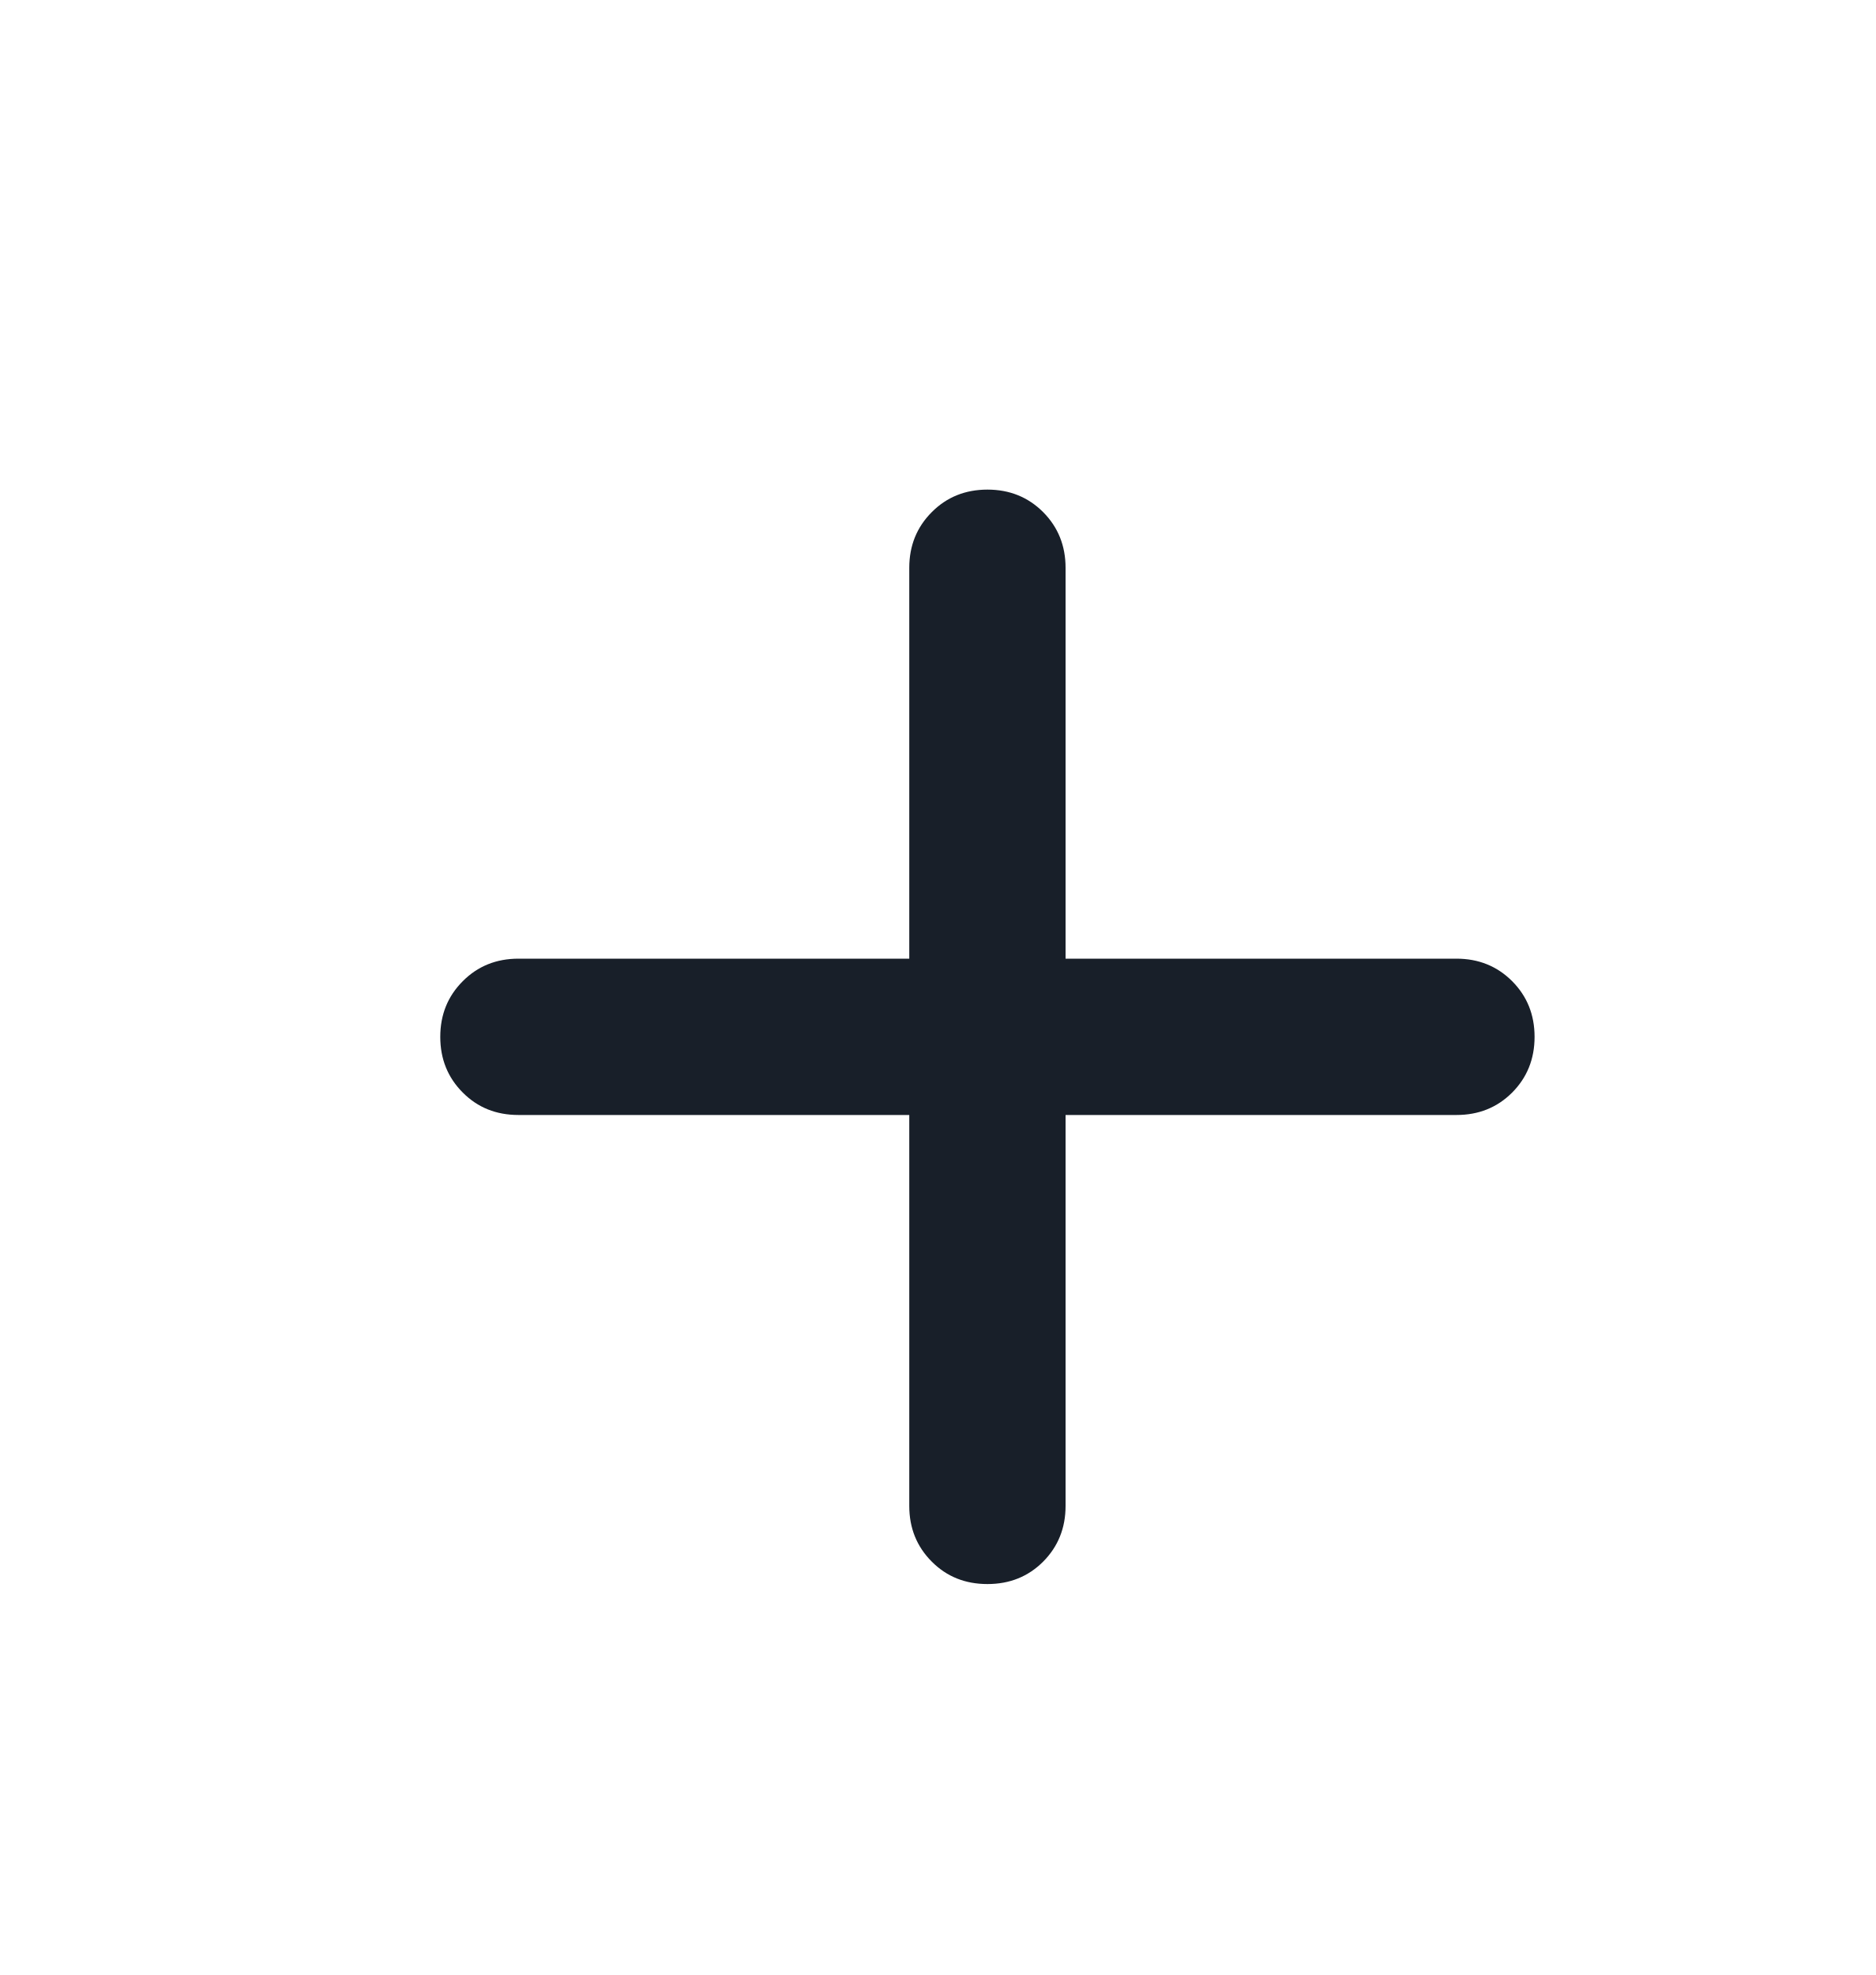
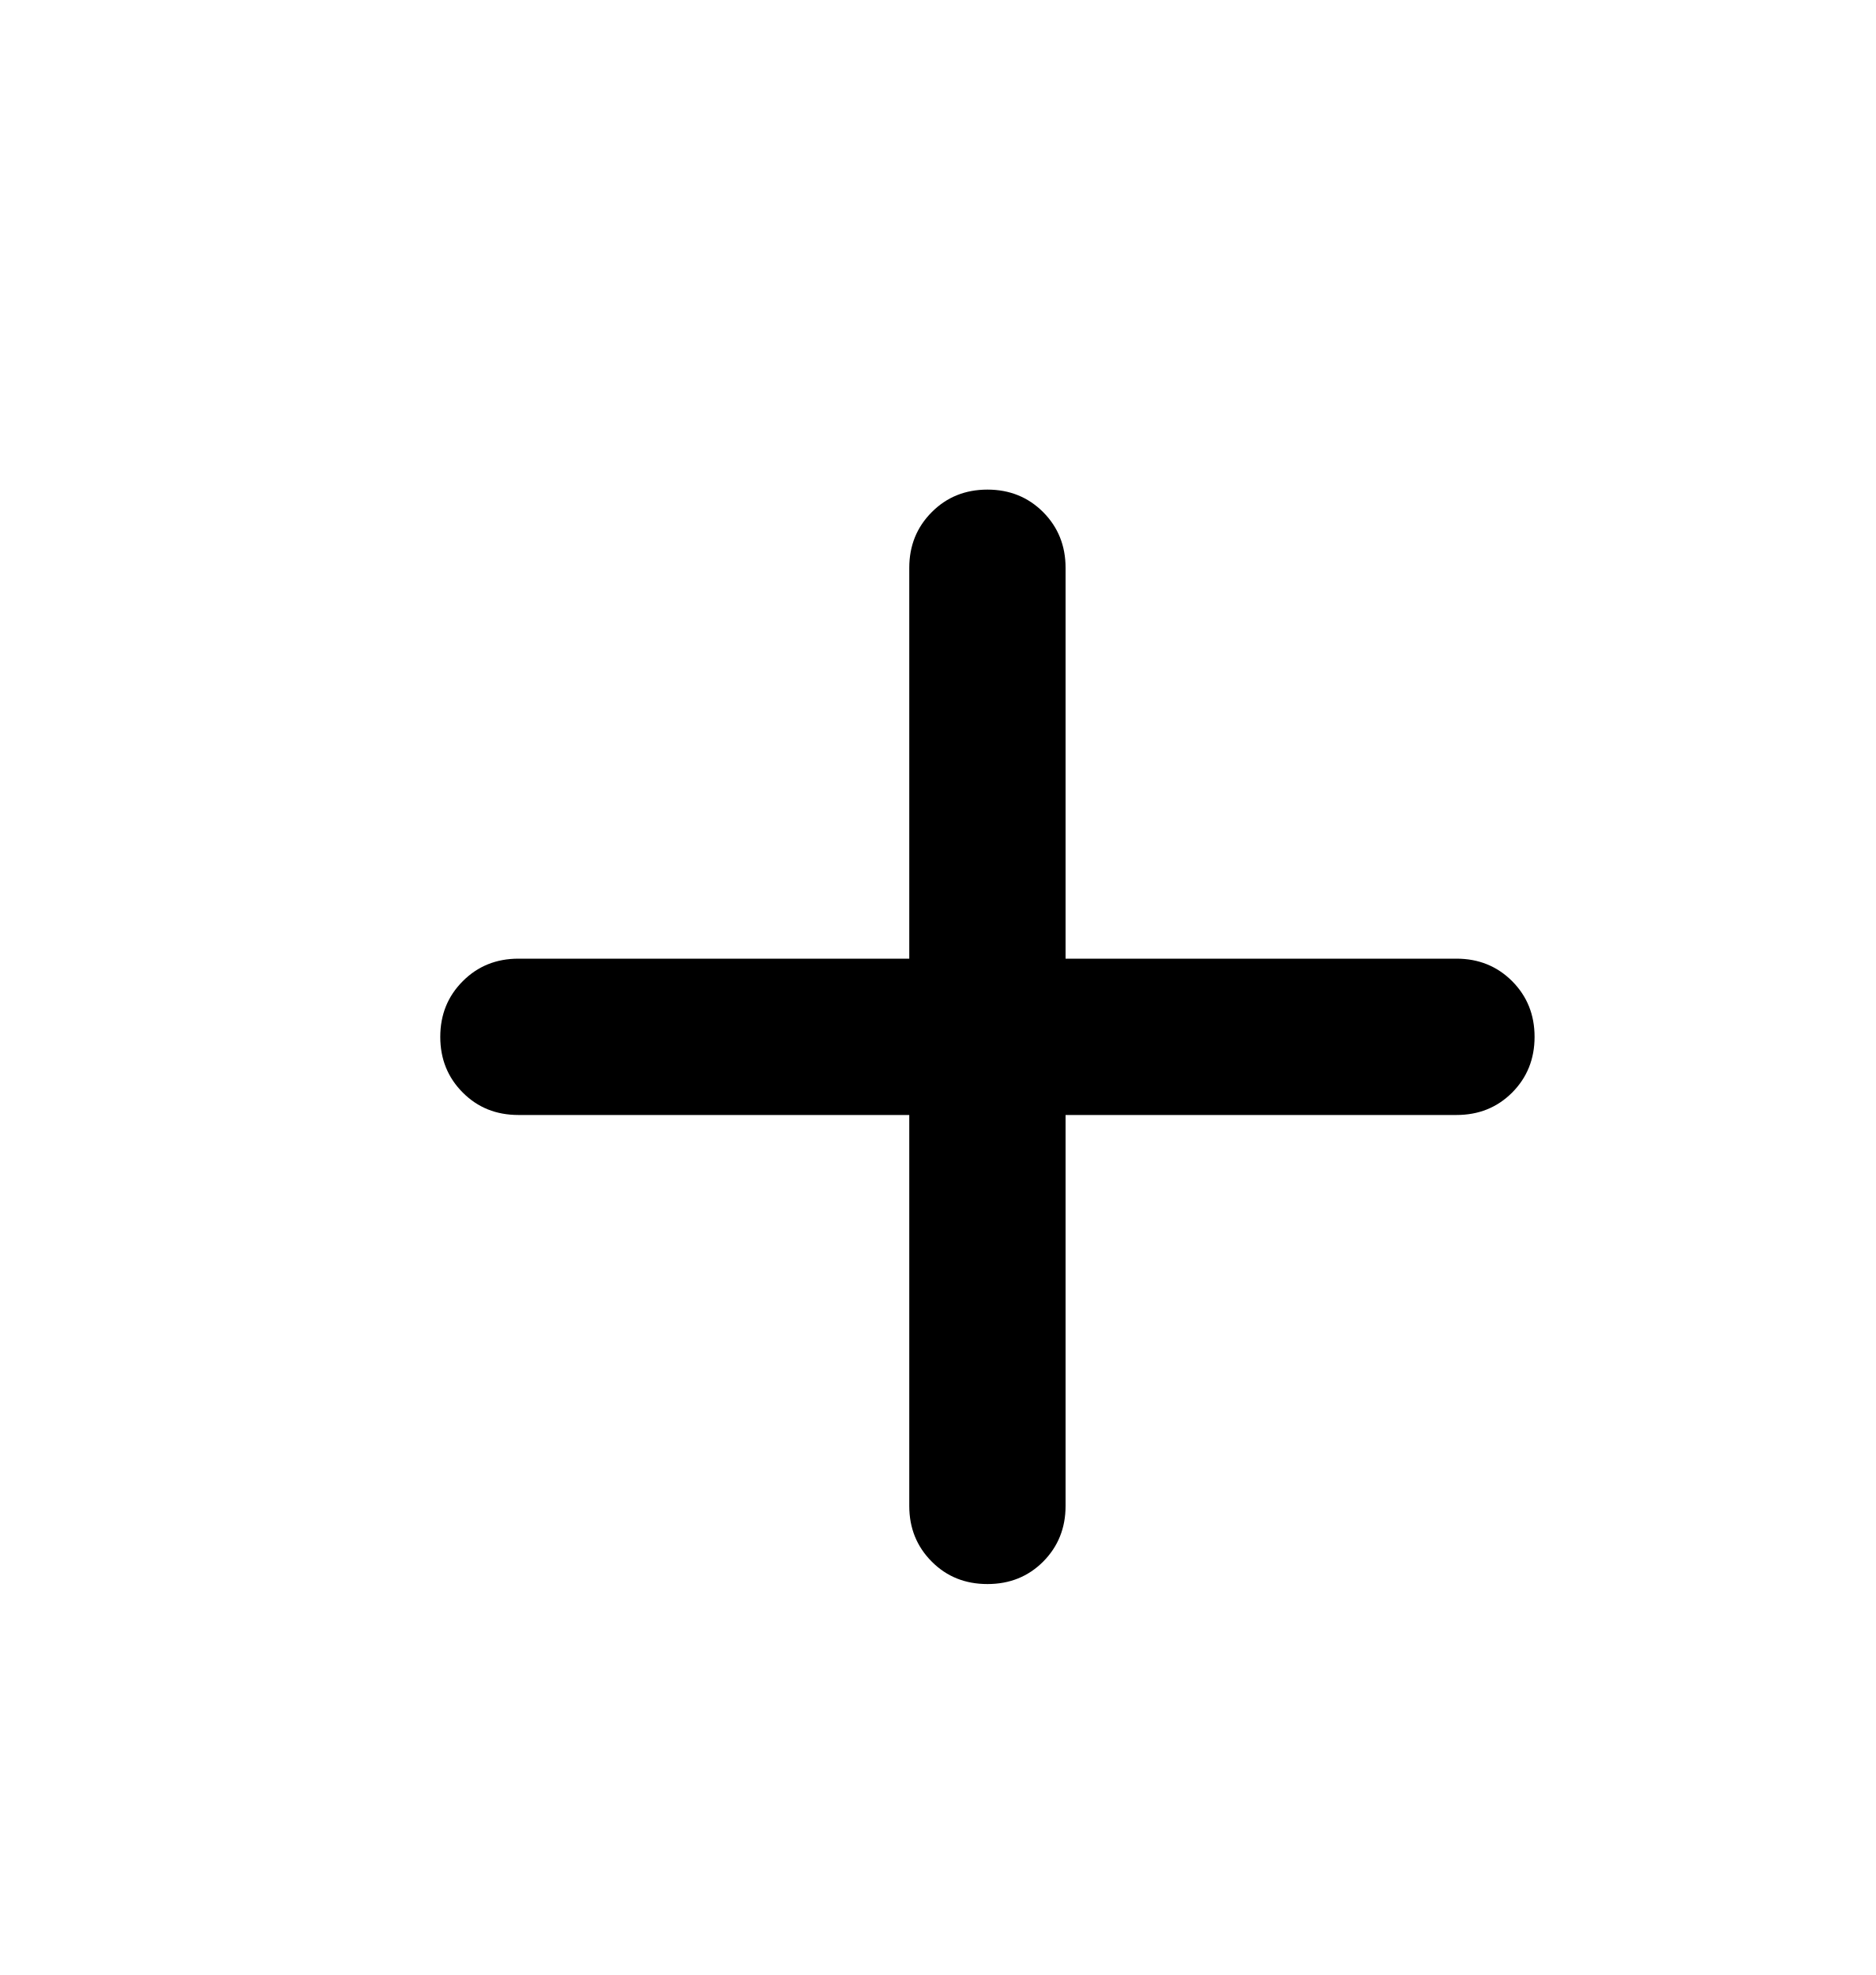
<svg xmlns="http://www.w3.org/2000/svg" width="19" height="20" viewBox="0 0 19 20" fill="none">
  <g id="icon-add">
-     <path id="add" d="M9.209 11.291H5.251C5.026 11.291 4.838 11.216 4.687 11.064C4.535 10.912 4.459 10.724 4.459 10.5C4.459 10.275 4.535 10.088 4.687 9.936C4.838 9.784 5.026 9.708 5.251 9.708H9.209V5.75C9.209 5.526 9.285 5.338 9.437 5.186C9.588 5.034 9.776 4.958 10.001 4.958C10.225 4.958 10.413 5.034 10.565 5.186C10.716 5.338 10.792 5.526 10.792 5.75V9.708H14.751C14.975 9.708 15.163 9.784 15.315 9.936C15.466 10.088 15.542 10.275 15.542 10.5C15.542 10.724 15.466 10.912 15.315 11.064C15.163 11.216 14.975 11.291 14.751 11.291H10.792V15.25C10.792 15.474 10.716 15.662 10.565 15.814C10.413 15.966 10.225 16.041 10.001 16.041C9.776 16.041 9.588 15.966 9.437 15.814C9.285 15.662 9.209 15.474 9.209 15.25V11.291Z" fill="#181F29" />
+     <path id="add" d="M9.209 11.291H5.251C5.026 11.291 4.838 11.216 4.687 11.064C4.535 10.912 4.459 10.724 4.459 10.5C4.459 10.275 4.535 10.088 4.687 9.936C4.838 9.784 5.026 9.708 5.251 9.708H9.209V5.75C9.209 5.526 9.285 5.338 9.437 5.186C9.588 5.034 9.776 4.958 10.001 4.958C10.225 4.958 10.413 5.034 10.565 5.186C10.716 5.338 10.792 5.526 10.792 5.75V9.708H14.751C14.975 9.708 15.163 9.784 15.315 9.936C15.466 10.088 15.542 10.275 15.542 10.5C15.542 10.724 15.466 10.912 15.315 11.064C15.163 11.216 14.975 11.291 14.751 11.291H10.792V15.25C10.792 15.474 10.716 15.662 10.565 15.814C10.413 15.966 10.225 16.041 10.001 16.041C9.776 16.041 9.588 15.966 9.437 15.814C9.285 15.662 9.209 15.474 9.209 15.25V11.291Z" fill="currentColor" />
  </g>
</svg>
